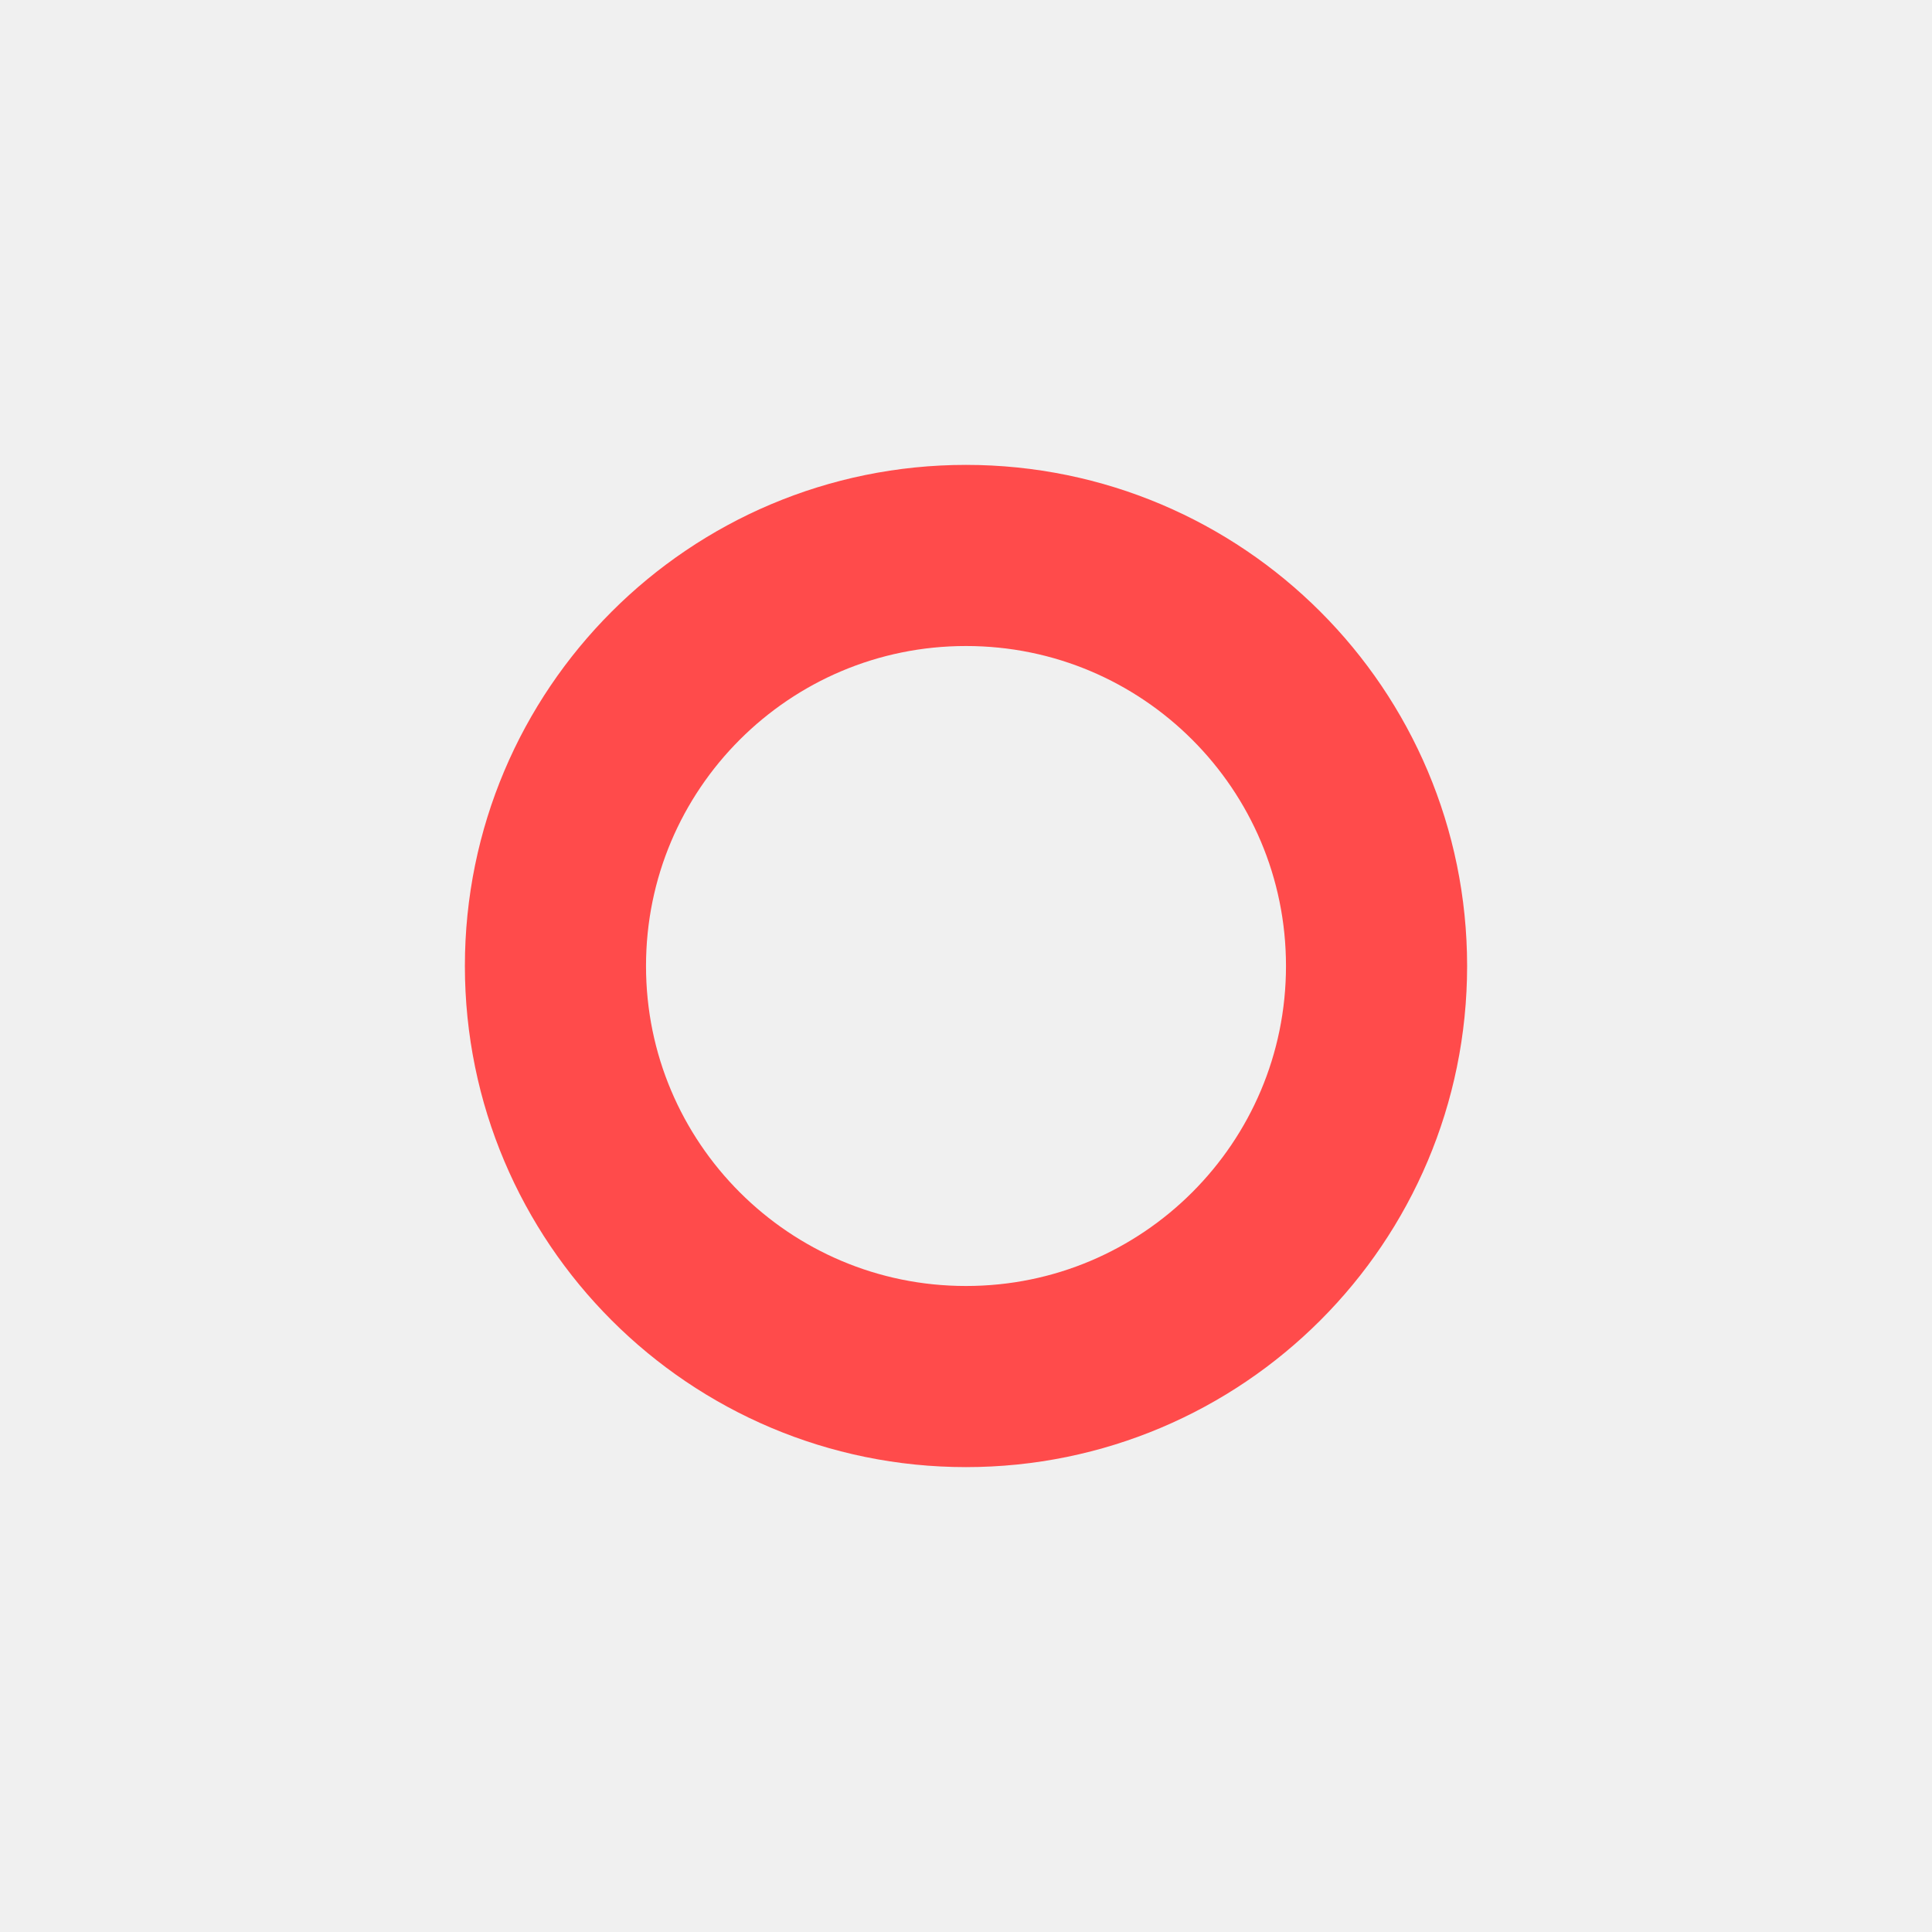
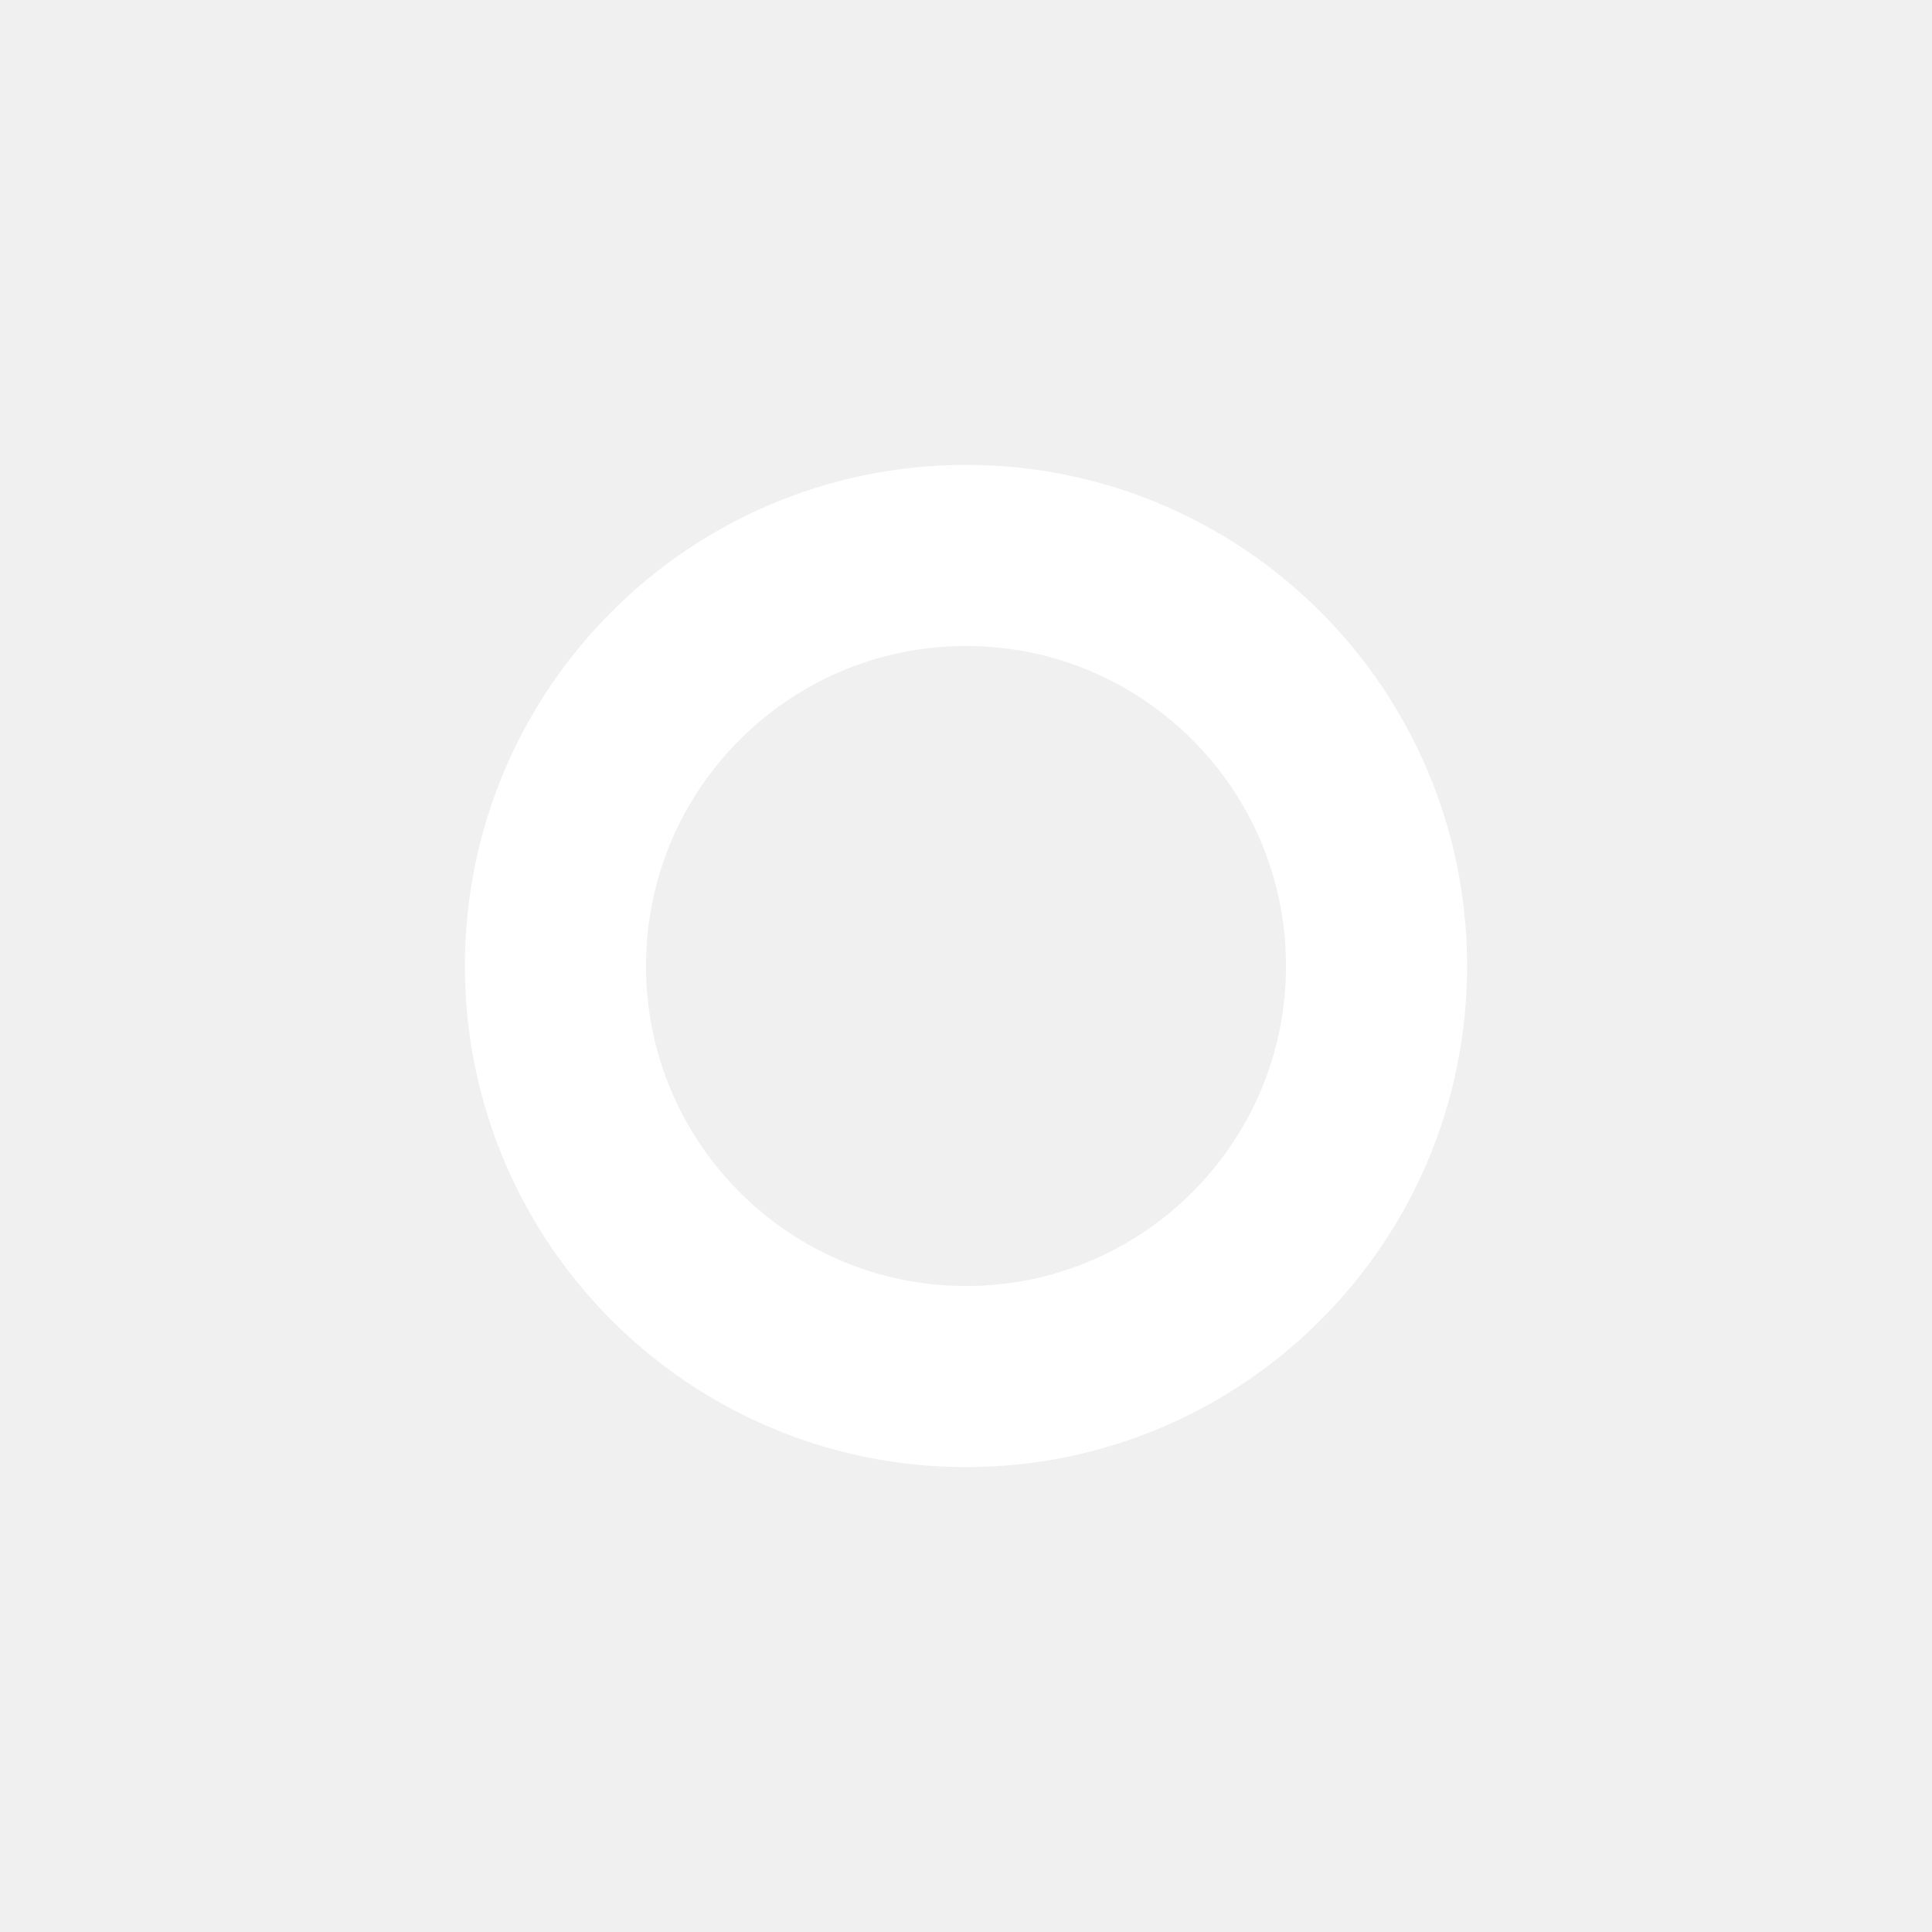
<svg xmlns="http://www.w3.org/2000/svg" version="1.1" id="Camada_1" x="0px" y="0px" viewBox="0 0 64 64" style="enable-background:new 0 0 64 64;" xml:space="preserve">
  <style type="text/css">
- 	.st0{fill:none;stroke:#FF4B4B;stroke-width:6;stroke-miterlimit:10;}
+ 	.st0{fill:none;stroke:#FFFFFF;stroke-width:6;stroke-miterlimit:10;}
</style>
  <circle class="st0" cx="32" cy="32" r="13.6" />
</svg>
